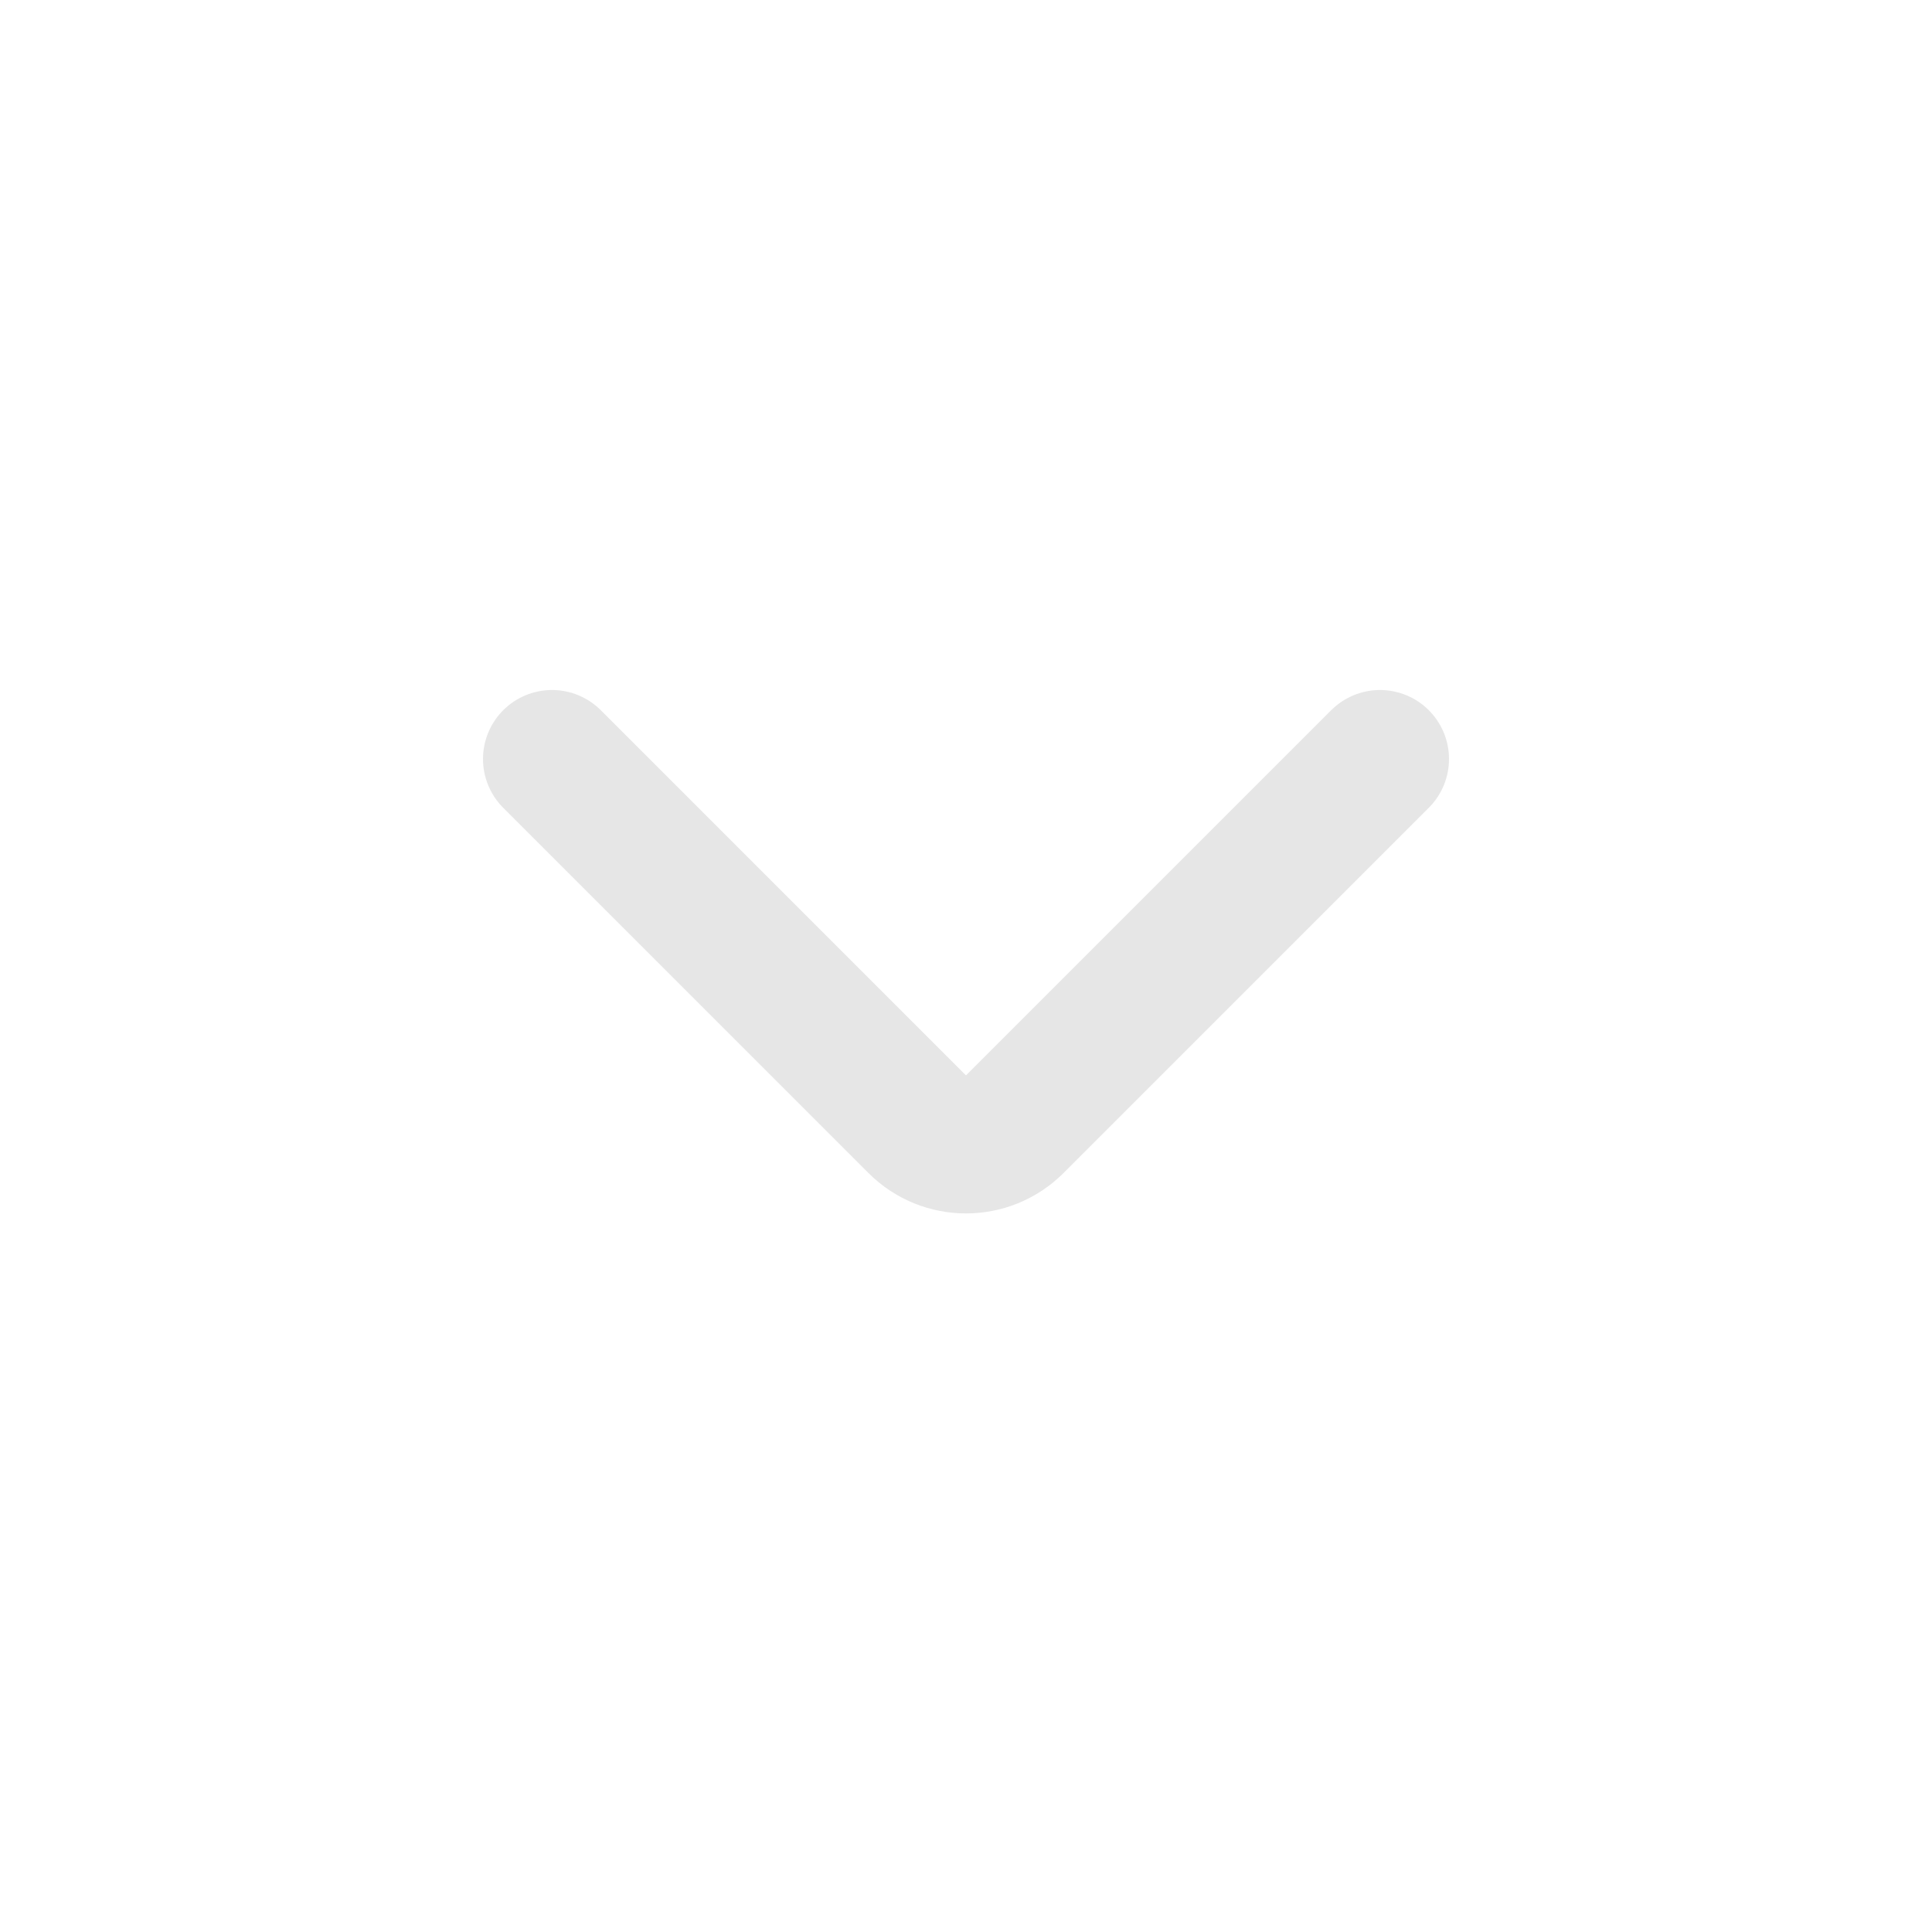
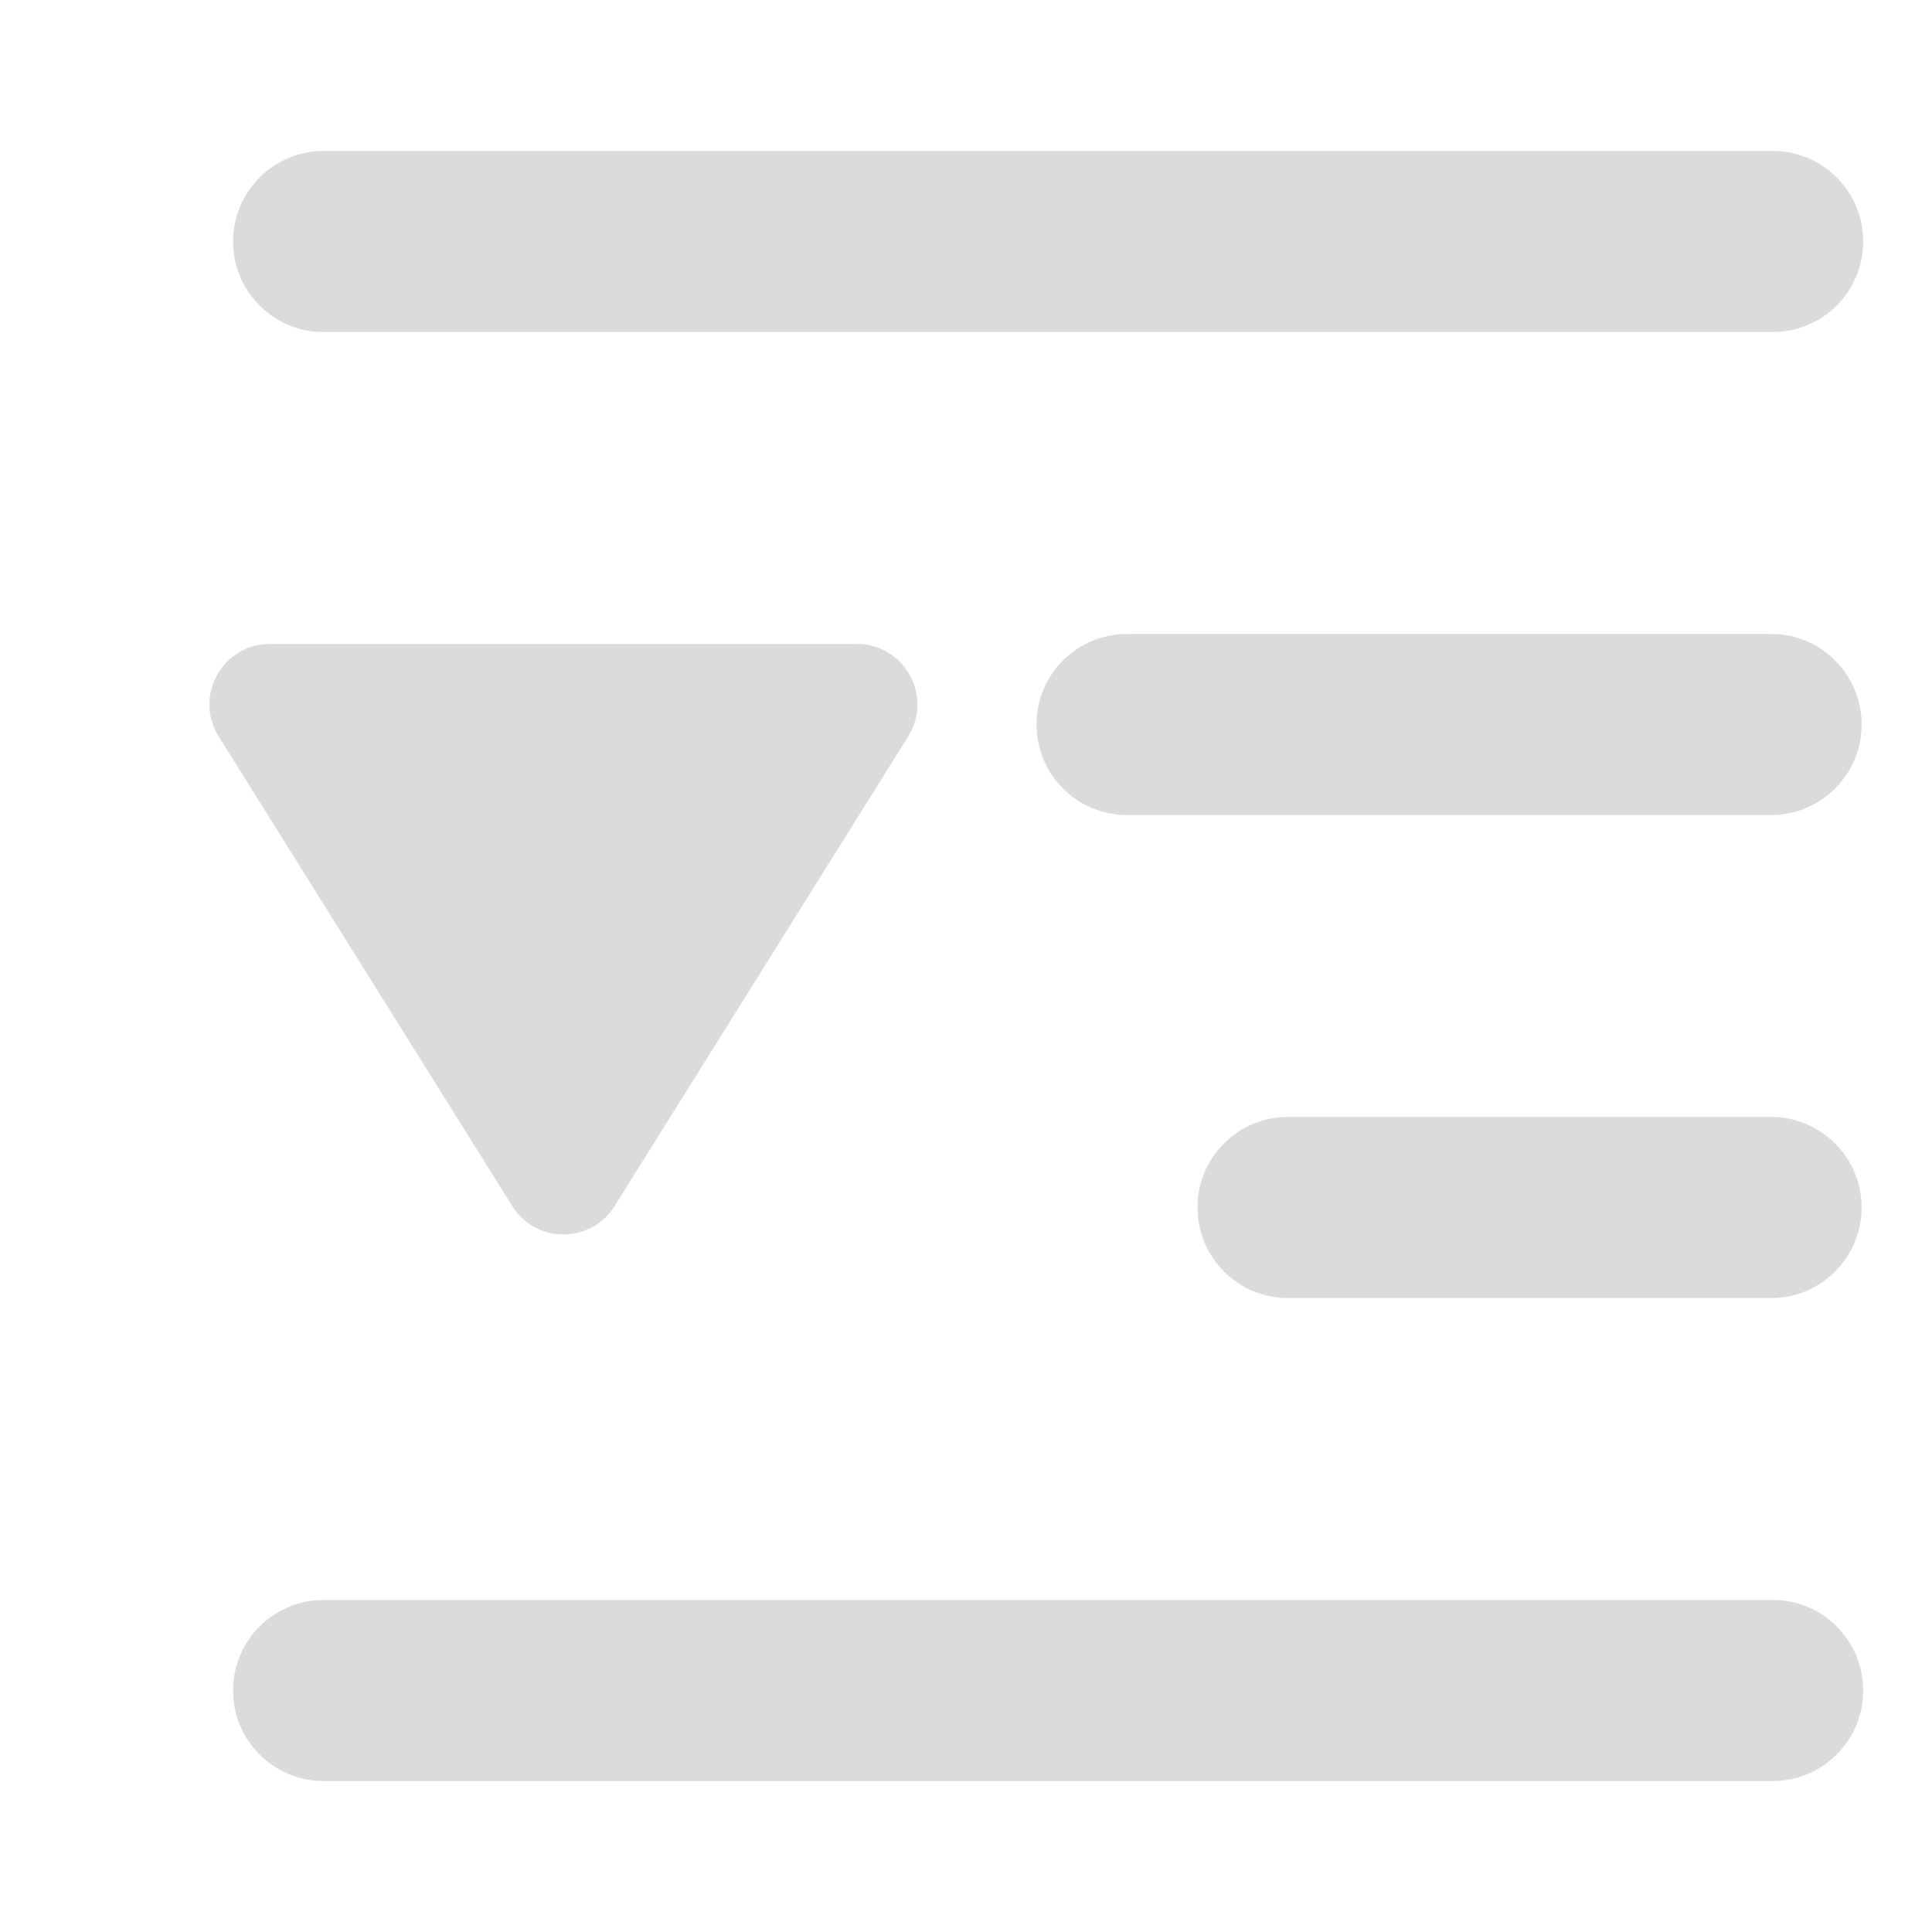
- <svg xmlns="http://www.w3.org/2000/svg" width="14" height="14" viewBox="0 0 14 14" fill="none">
-   <path opacity="0.8" d="M10 5.5L7.354 8.146C7.158 8.342 6.842 8.342 6.646 8.146L4 5.5" stroke="#E0E0E0" stroke-linecap="round" />
+ <svg xmlns="http://www.w3.org/2000/svg" width="16" height="16" viewBox="0 0 16 16" fill="none">
+   <path d="M14.68 13.25C15.095 13.25 15.43 13.586 15.43 14C15.43 14.414 15.095 14.75 14.68 14.75H2.68C2.266 14.75 1.93 14.414 1.93 14C1.93 13.586 2.266 13.25 2.68 13.25H14.68ZM14.667 9.25C15.081 9.25 15.417 9.586 15.417 10C15.417 10.414 15.081 10.75 14.667 10.75H10.667C10.252 10.75 9.917 10.414 9.917 10C9.917 9.586 10.252 9.25 10.667 9.25H14.667ZM7.097 5.333C7.49 5.333 7.729 5.766 7.521 6.099L5.09 9.988C4.894 10.301 4.438 10.302 4.242 9.988L1.811 6.099C1.603 5.766 1.842 5.333 2.235 5.333H7.097ZM14.667 5.25C15.081 5.25 15.417 5.586 15.417 6C15.417 6.414 15.081 6.75 14.667 6.75H9.334C8.919 6.75 8.584 6.414 8.584 6C8.584 5.586 8.919 5.25 9.334 5.25H14.667ZM14.68 1.25C15.095 1.25 15.43 1.586 15.43 2C15.43 2.414 15.095 2.75 14.68 2.75H2.68C2.266 2.75 1.93 2.414 1.93 2C1.93 1.586 2.266 1.25 2.68 1.25H14.68Z" fill="#DBDBDD" />
</svg>
